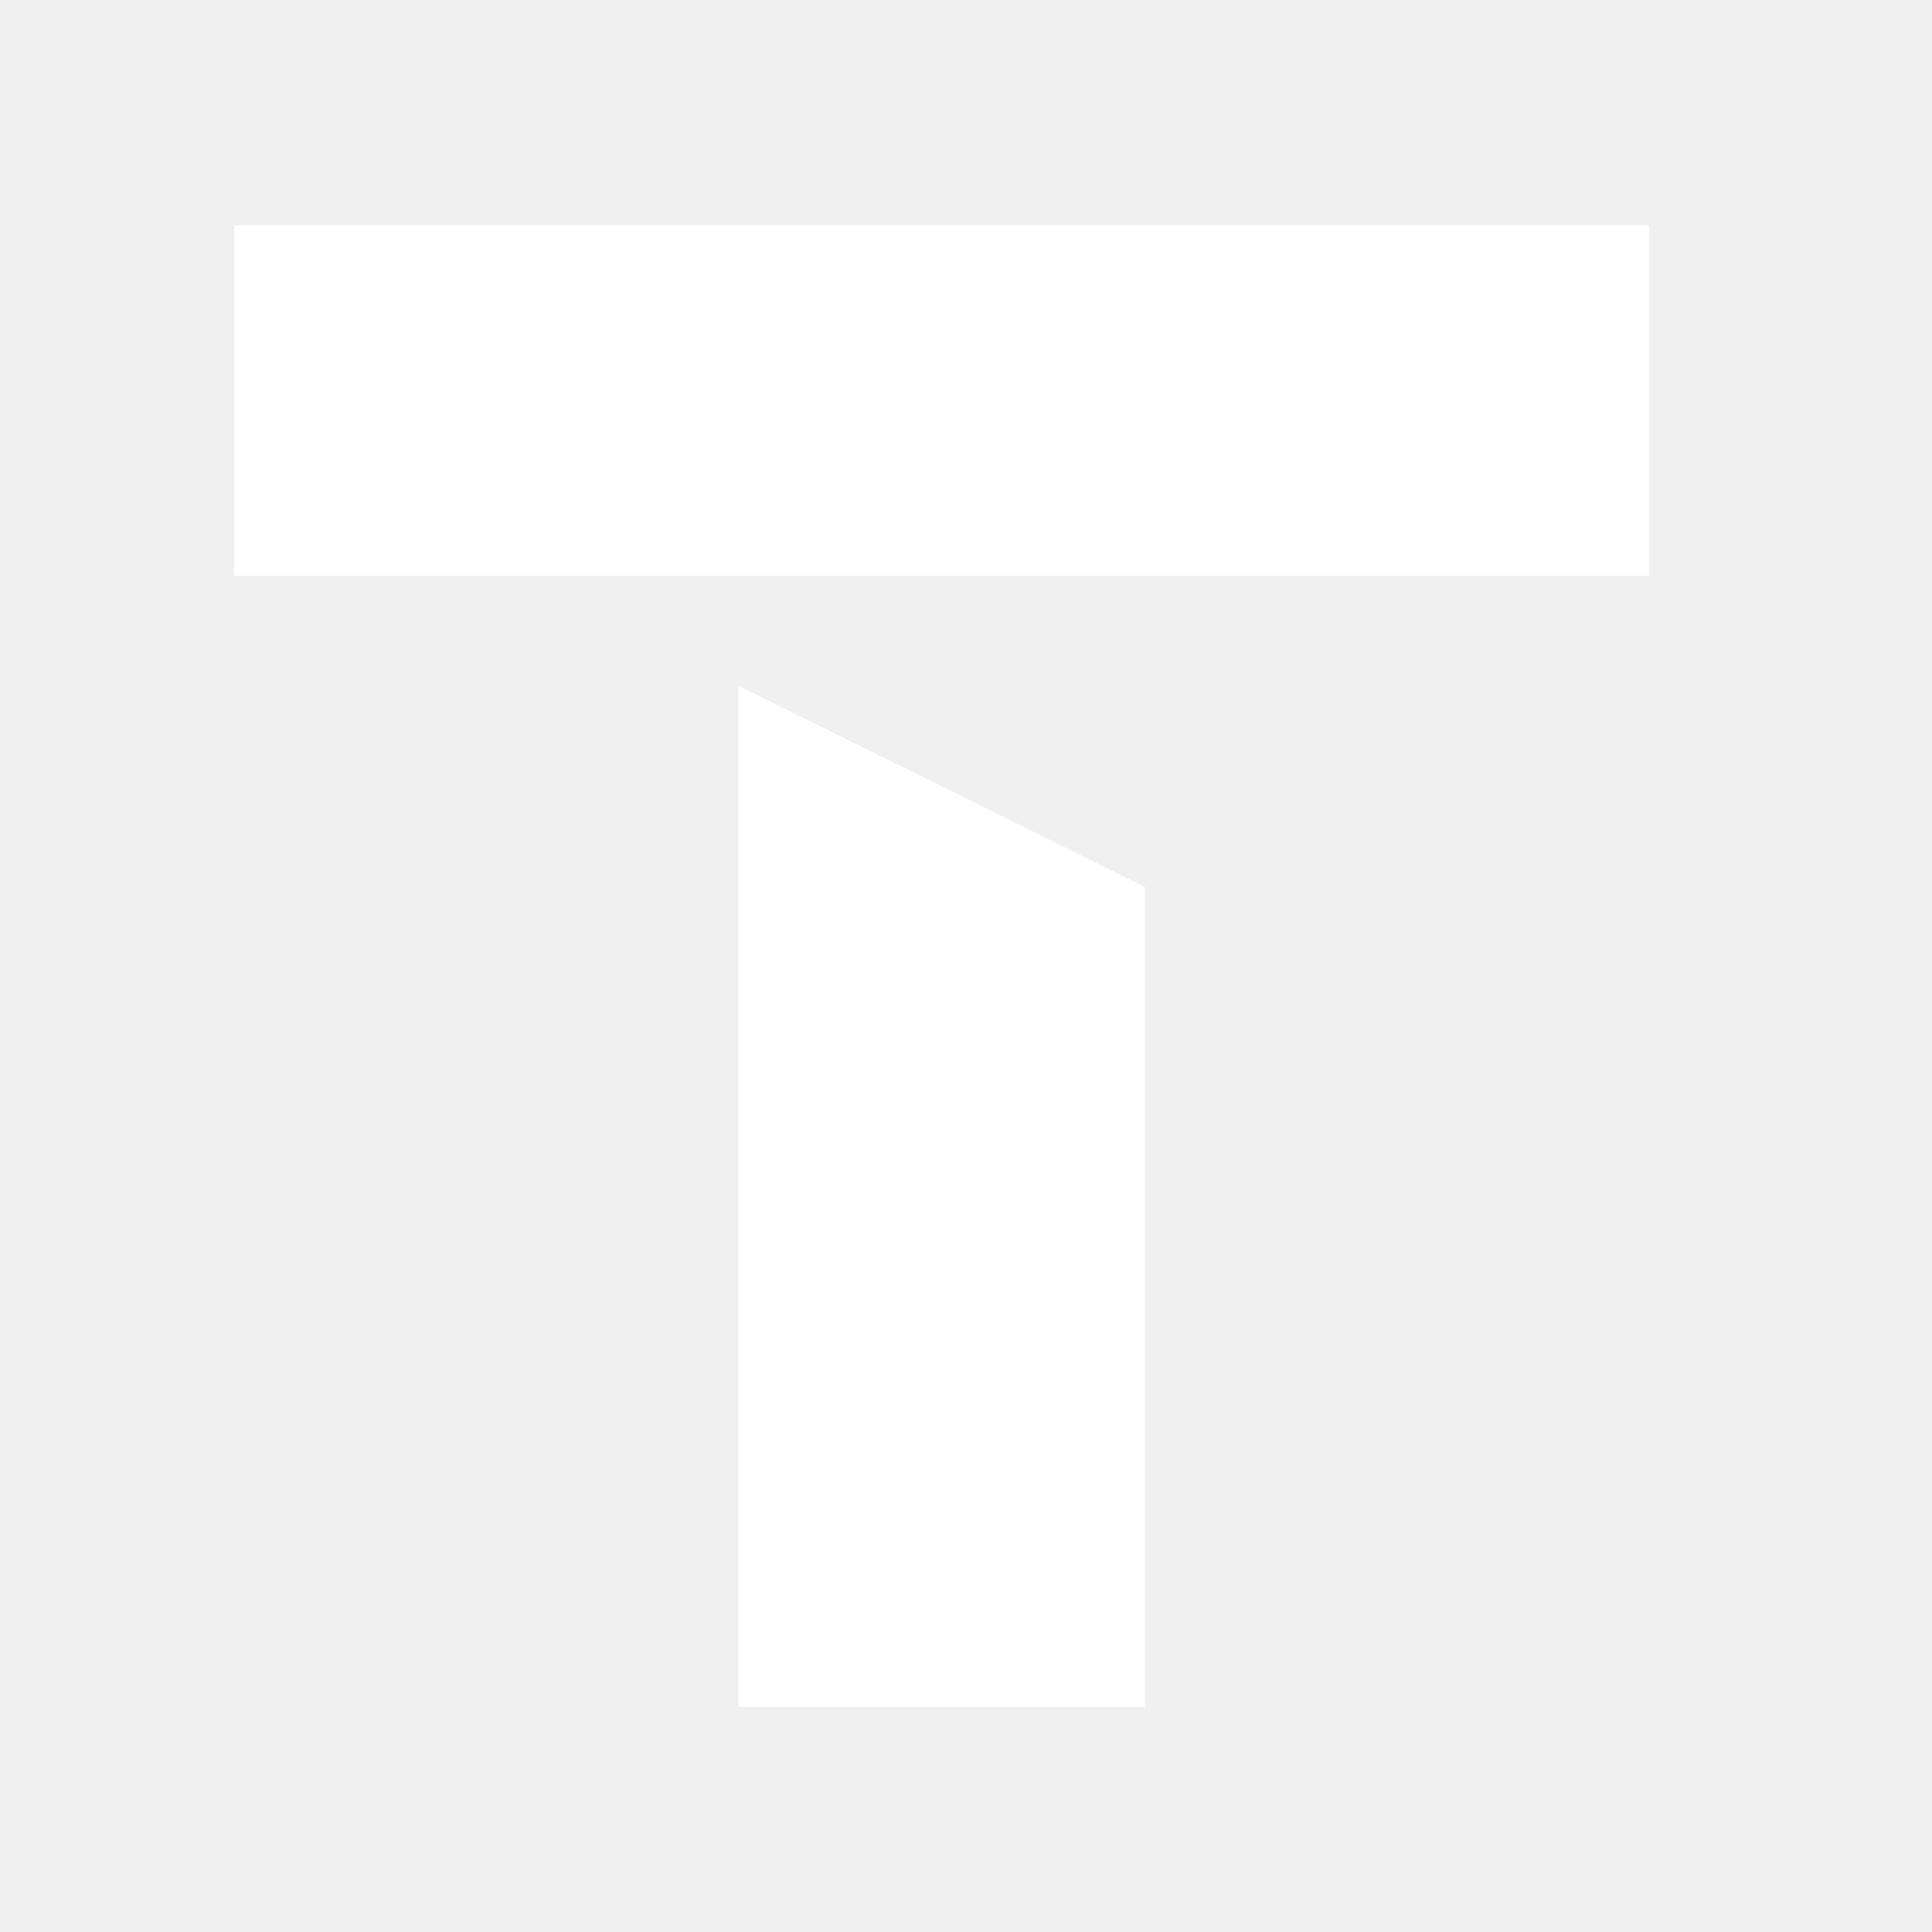
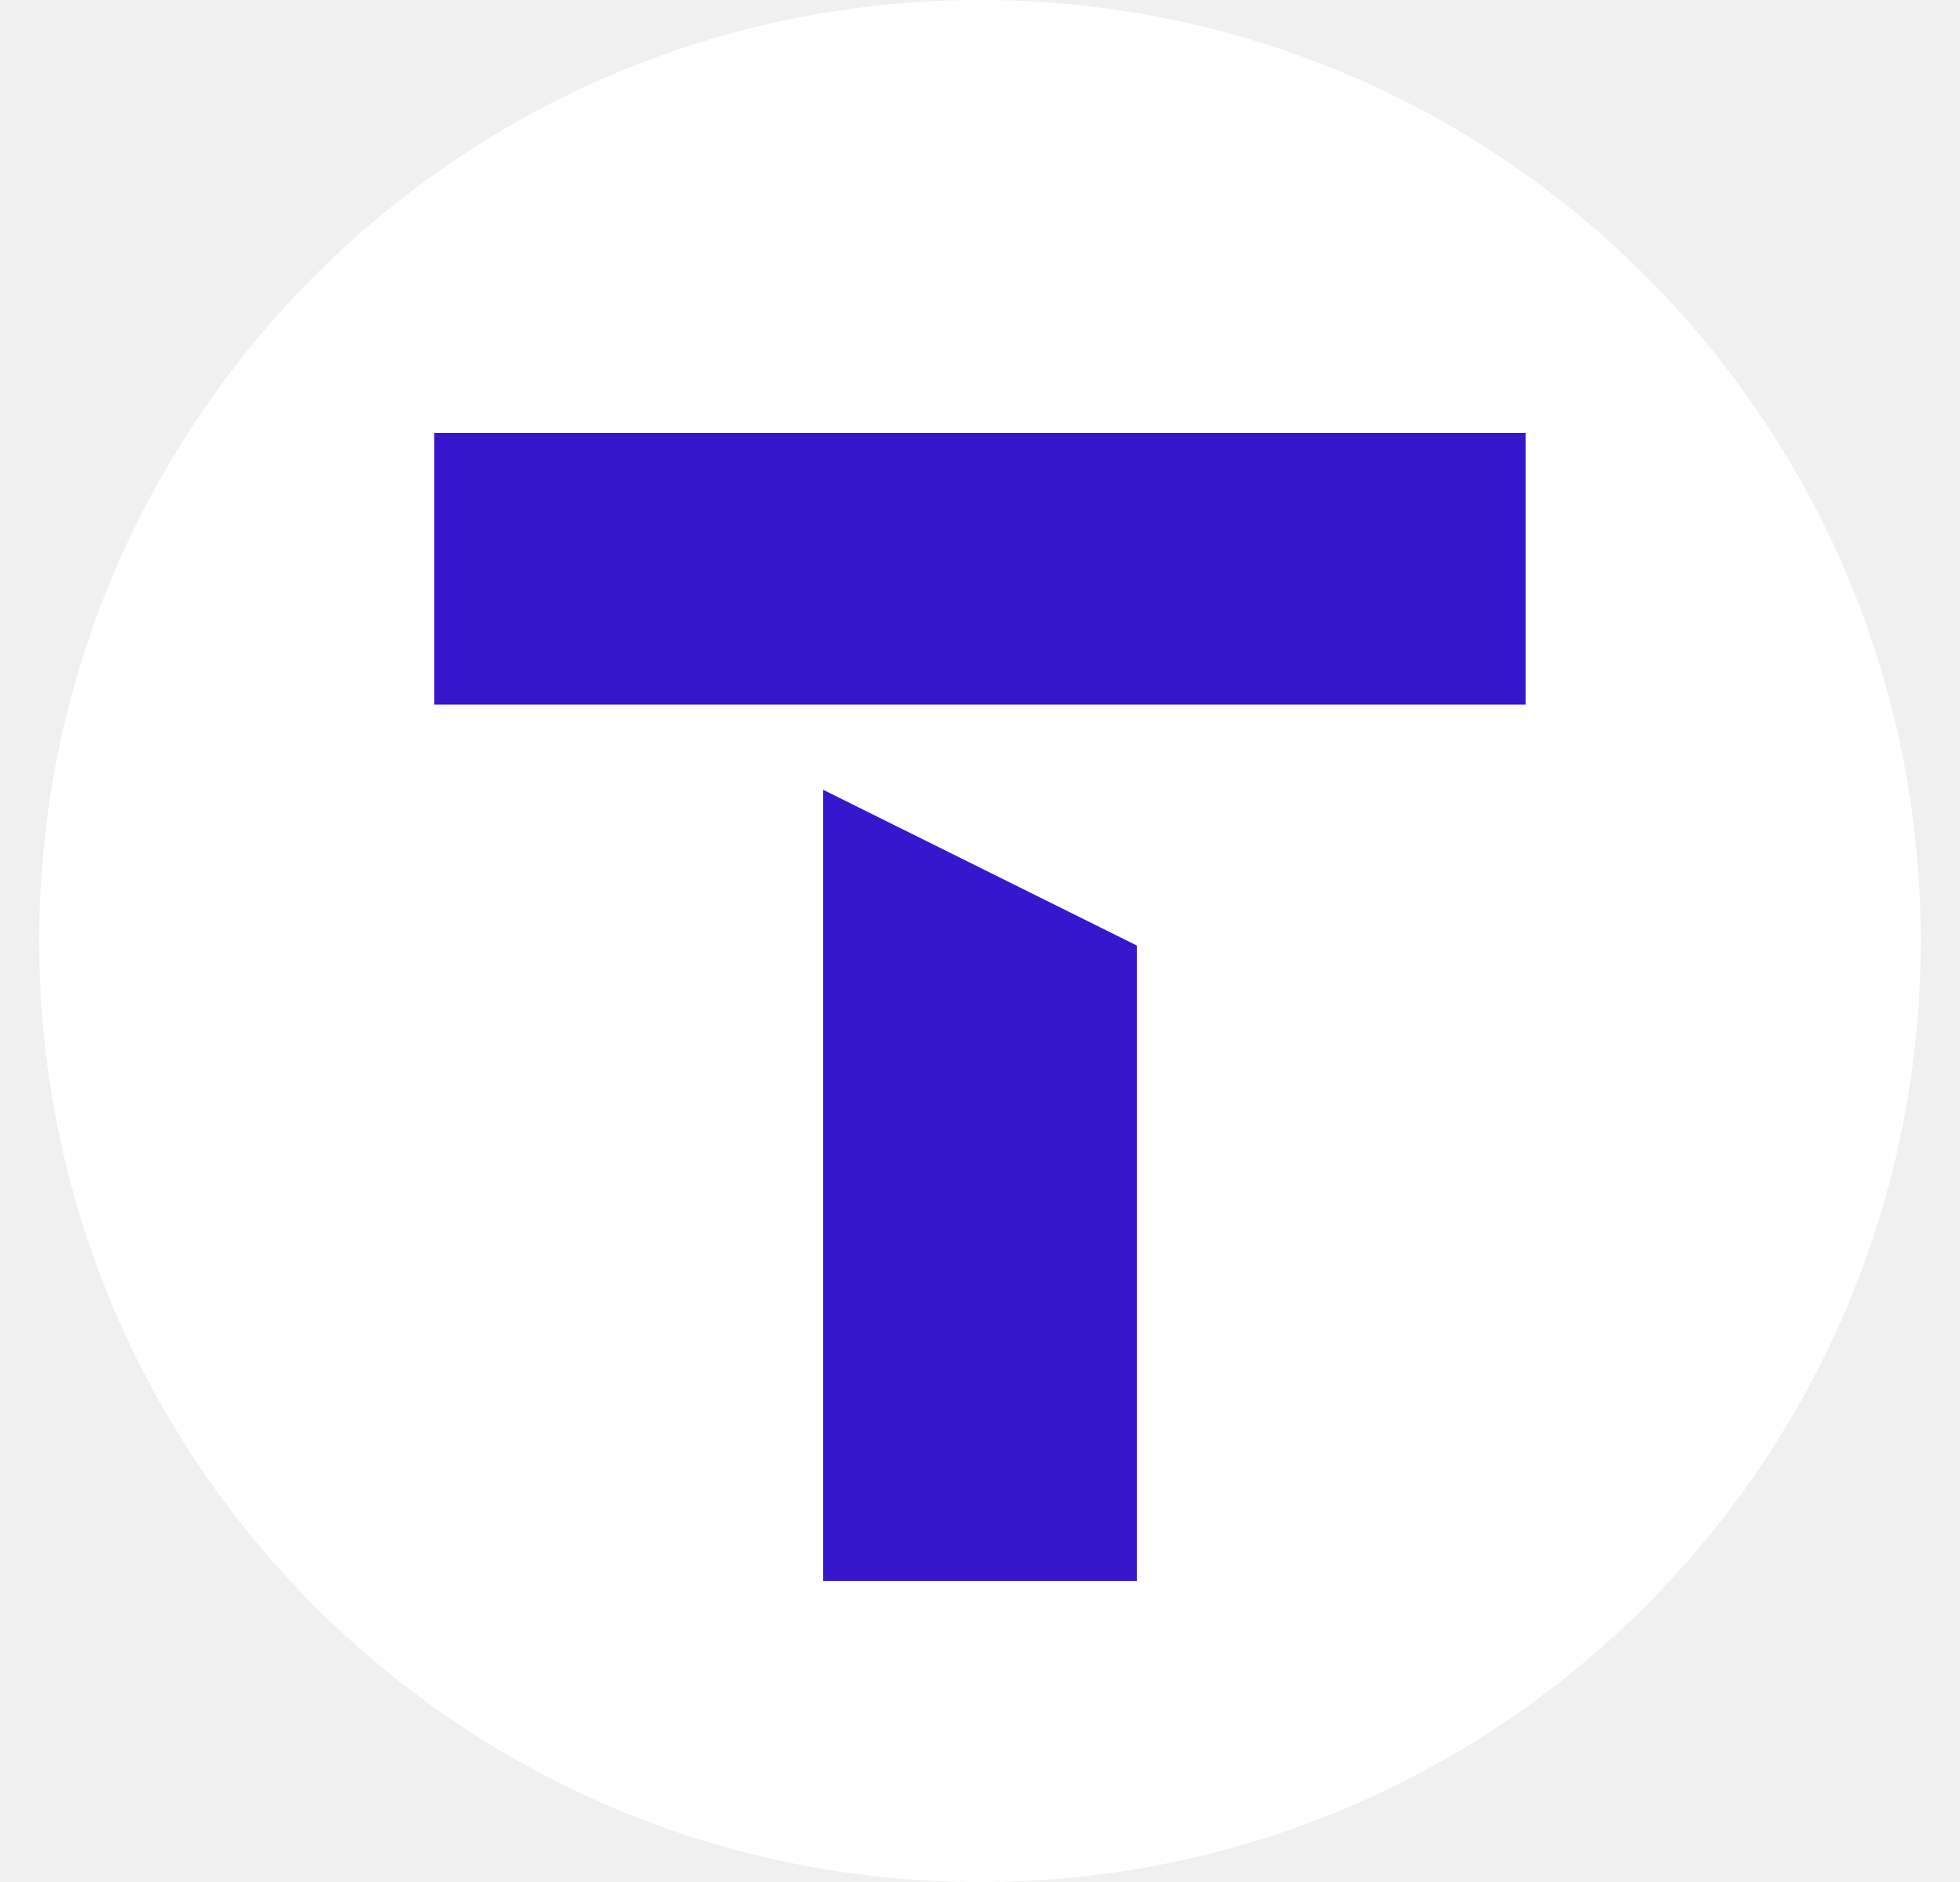
- <svg xmlns="http://www.w3.org/2000/svg" width="24" height="24" viewBox="0 0 24 24" fill="none">
-   <path d="M20.485 2.797H2.908V7.152H20.485V2.797Z" fill="white" />
-   <path d="M9.171 8.518V21.204H14.221V11.017L9.171 8.518Z" fill="white" />
+ <svg xmlns="http://www.w3.org/2000/svg" width="25" height="24" viewBox="0 0 25 24" fill="none">
+   <circle cx="12.5" cy="12" r="12" fill="white" />
+   <g clip-path="url(#clip0_6990_80738)">
+     <path d="M19.459 5.52H5.539V8.985H19.459V5.52Z" fill="#3617CE" />
+     <path d="M10.5 10.072V20.16H14.501V12.058L10.5 10.072Z" fill="#3617CE" />
+   </g>
+   <defs>
+     <clipPath id="clip0_6990_80738">
+       <rect width="13.92" height="14.64" fill="white" transform="translate(5.53906 5.51953)" />
+     </clipPath>
+   </defs>
</svg>
